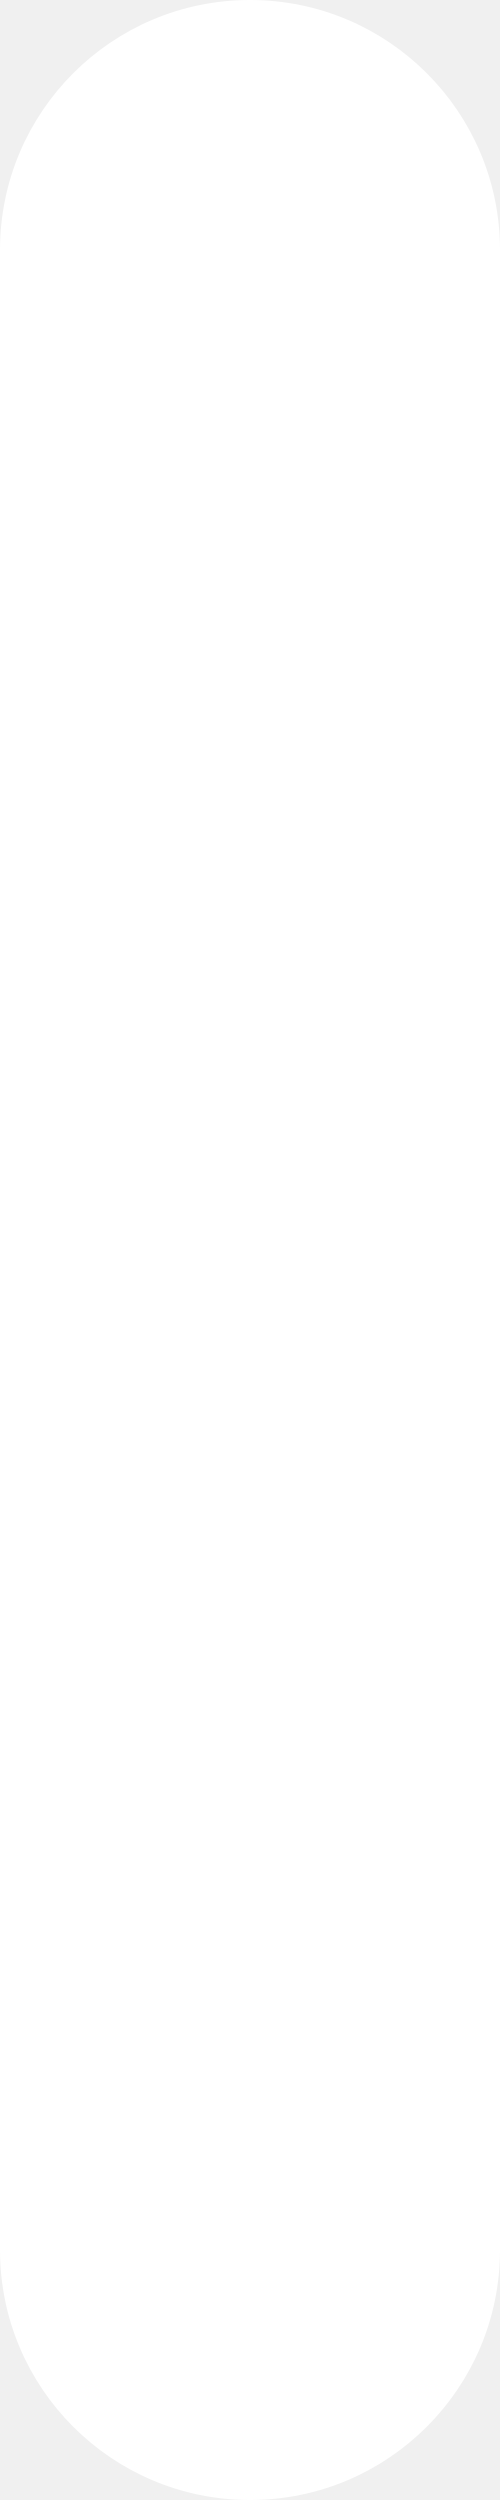
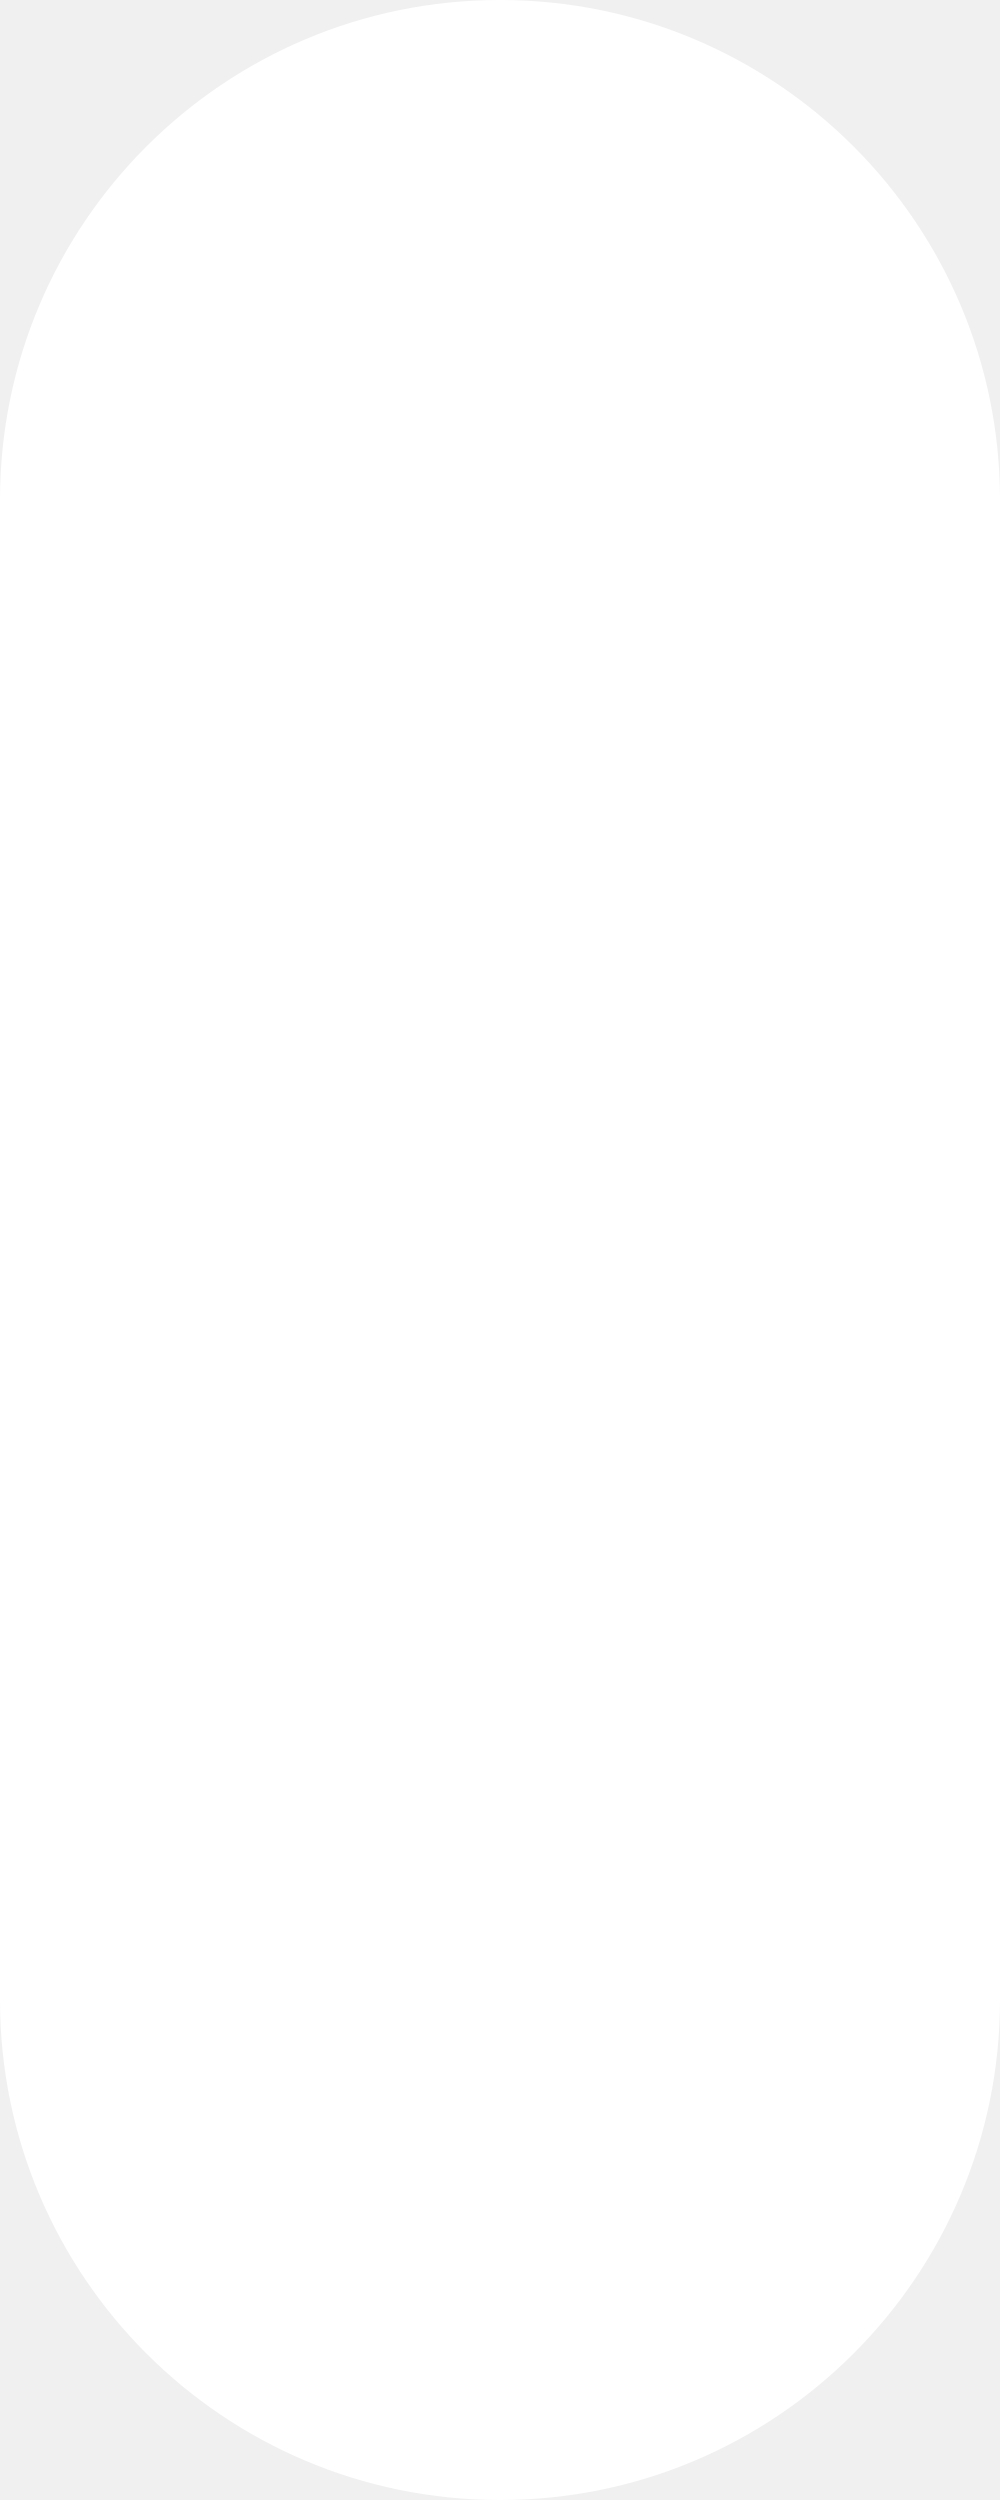
- <svg xmlns="http://www.w3.org/2000/svg" viewBox="0 0 100 500">
+ <svg xmlns="http://www.w3.org/2000/svg" viewBox="0 0 200 500">
  <linearGradient id="POgradient">
    <stop offset="0%" stop-color="#FF5D1A" />
    <stop offset="100%" stop-color="#FF0BC5" />
  </linearGradient>
-   <rect x="0" width="100" height="500" rx="50" fill="white" />
+   <rect x="0" width="200" height="500" rx="100" fill="white" />
</svg>
